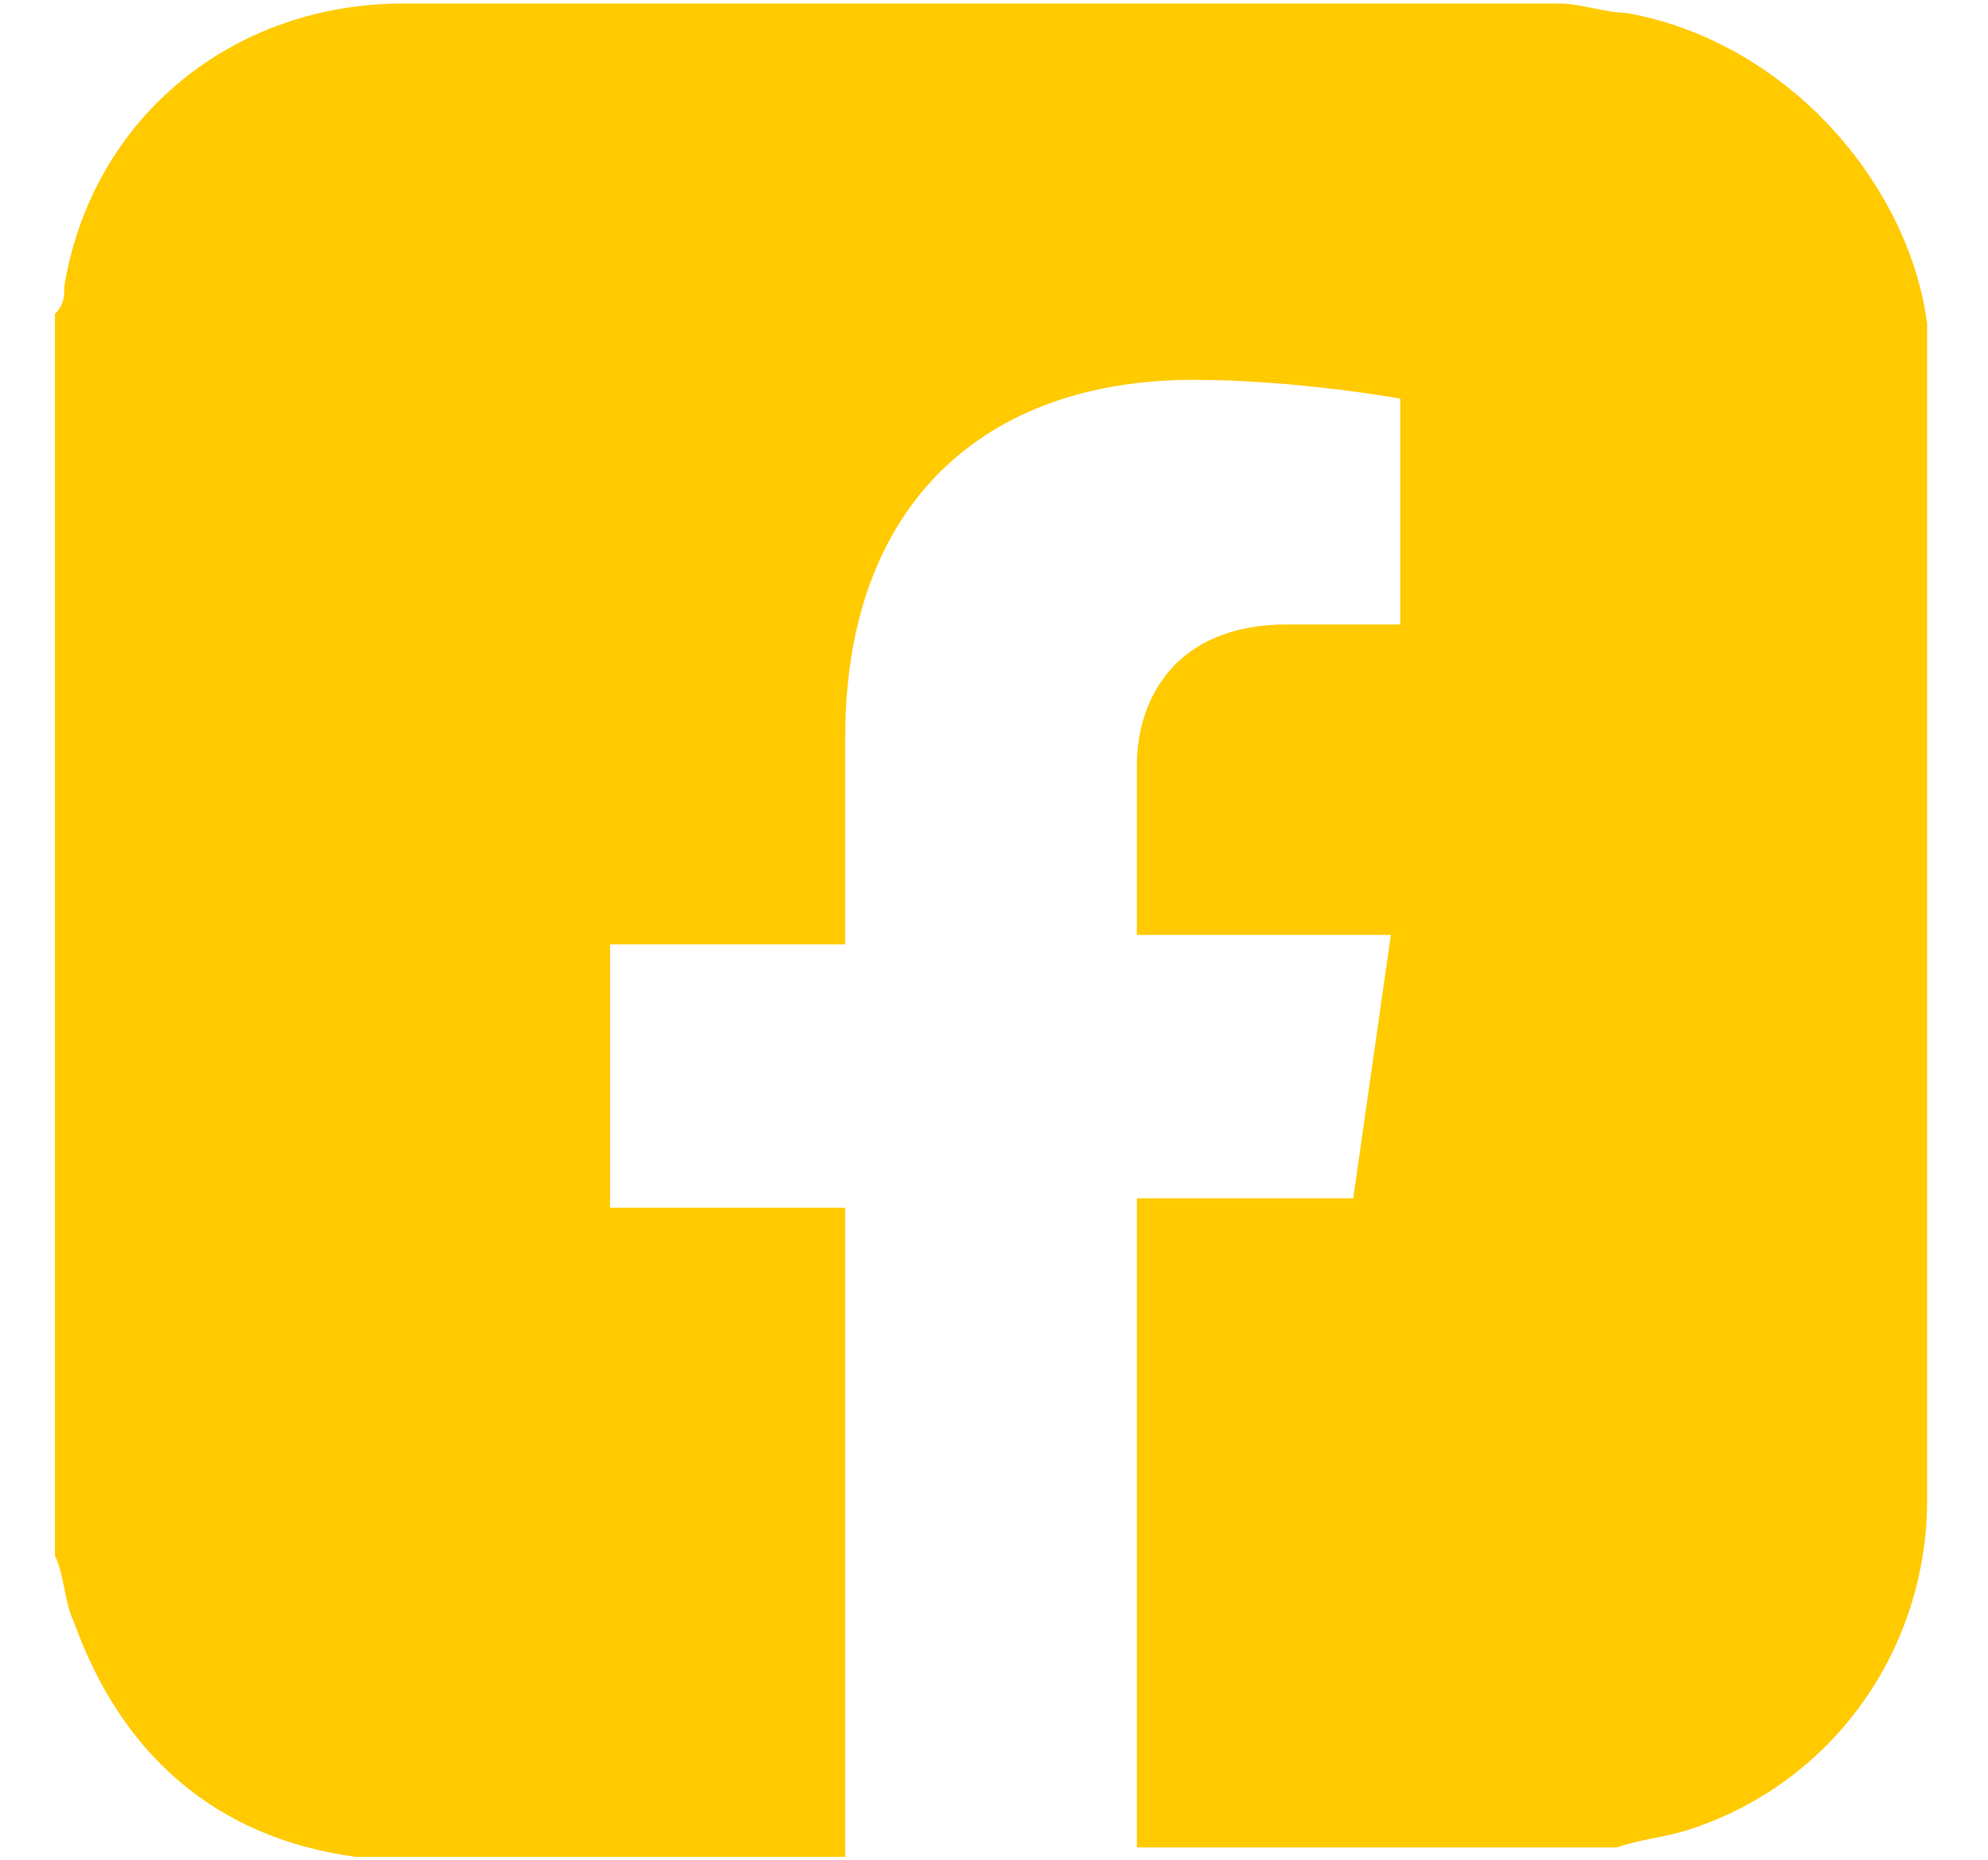
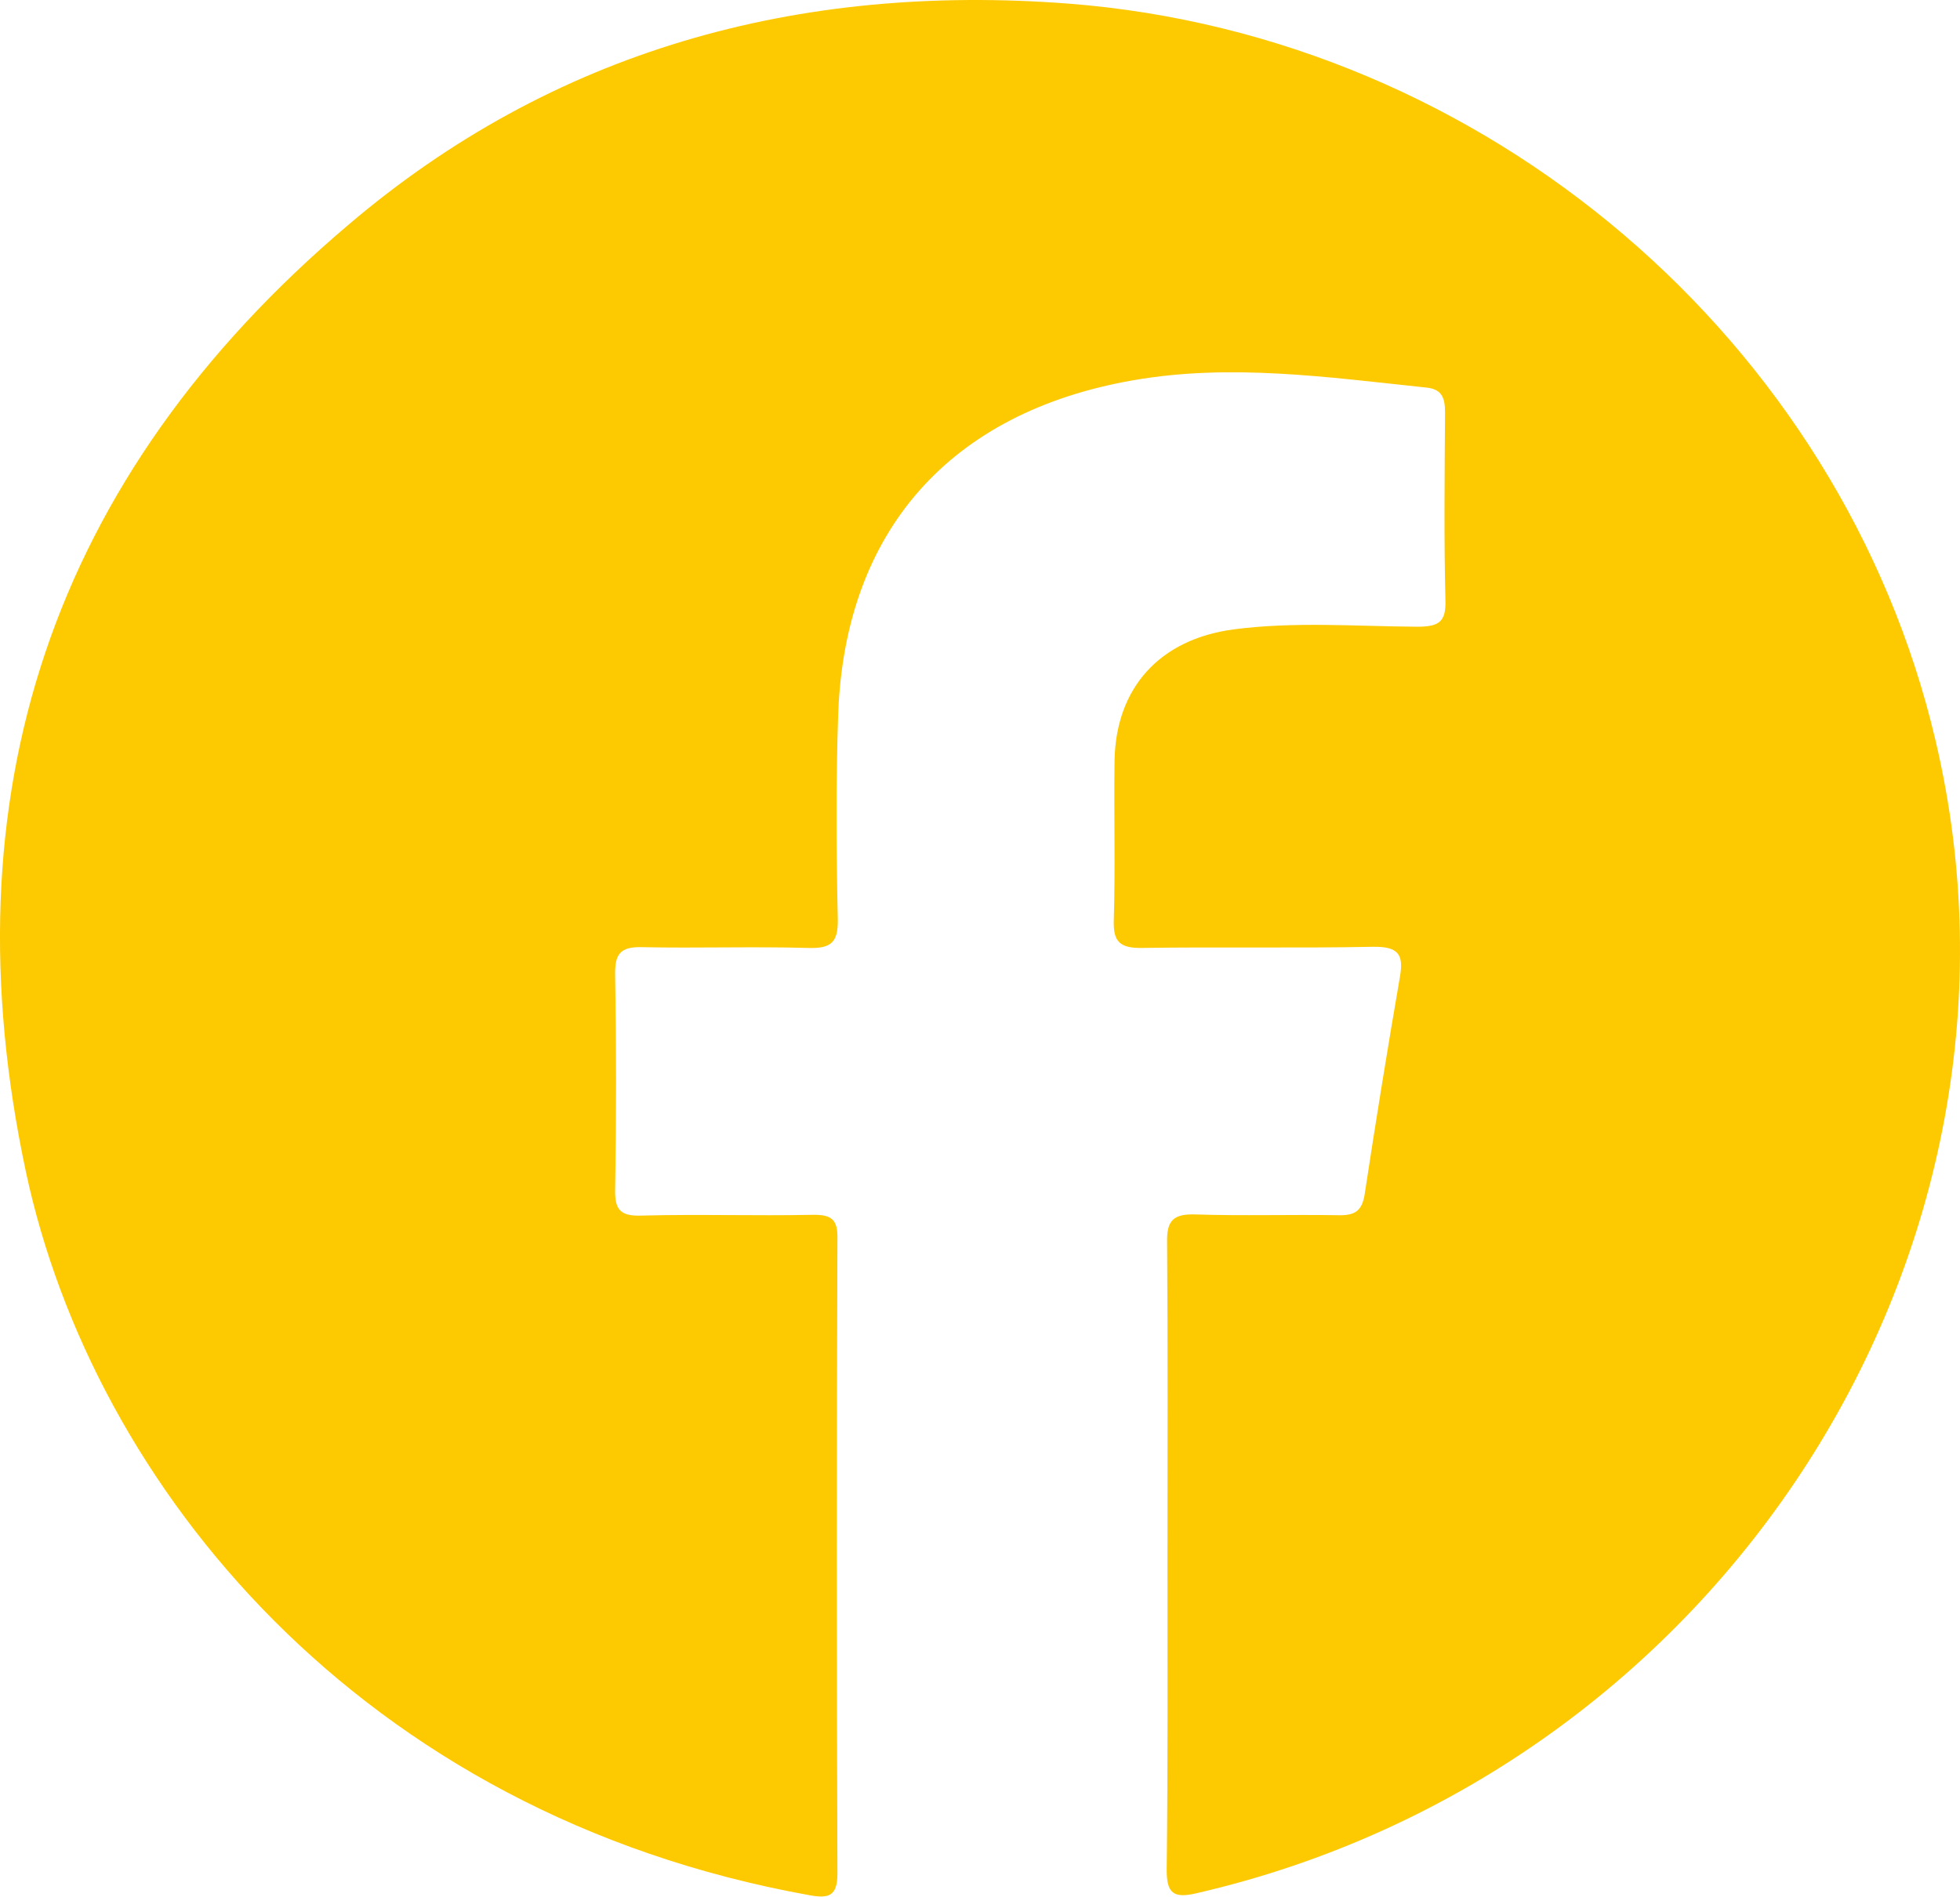
- <svg xmlns="http://www.w3.org/2000/svg" width="31" height="29" viewBox="0 0 31 29" fill="none">
-   <path fill-rule="evenodd" clip-rule="evenodd" d="M25.356 0.201C25.063 0.201 24.623 0.055 24.329 0.055C18.315 0.055 12.3 0.055 6.285 0.055C3.645 0.055 1.444 1.815 1.004 4.456C1.004 4.603 1.004 4.749 0.857 4.896V24.26C1.004 24.554 1.004 24.994 1.151 25.287C1.884 27.341 3.351 28.661 5.552 28.955H5.699H13.18V18.832H9.513V14.725H13.18V11.497C13.18 7.83 15.381 5.923 18.608 5.923C20.222 5.923 21.836 6.216 21.836 6.216V9.737H20.075C18.315 9.737 17.728 10.911 17.728 11.938V14.578H21.689L21.102 18.686H17.728V28.808H25.21C25.65 28.661 25.943 28.661 26.383 28.515C28.584 27.781 30.051 25.727 30.051 23.38C30.051 20.446 30.051 17.512 30.051 14.431V14.285C30.051 11.204 30.051 8.123 30.051 5.043C29.757 2.842 27.85 0.642 25.356 0.201Z" fill="#FFCA00" />
+ <svg xmlns="http://www.w3.org/2000/svg" width="31" height="30" viewBox="0 0 31 30" fill="none">
+   <path d="M18.465 24.64C18.465 22.977 18.472 21.307 18.459 19.643C18.453 19.301 18.565 19.199 18.912 19.211C19.662 19.235 20.412 19.211 21.163 19.223C21.423 19.229 21.541 19.163 21.584 18.893C21.758 17.746 21.944 16.598 22.142 15.451C22.204 15.097 22.117 14.971 21.715 14.977C20.499 15.001 19.278 14.977 18.062 14.995C17.709 15.001 17.604 14.893 17.616 14.556C17.641 13.716 17.616 12.875 17.628 12.034C17.647 10.887 18.335 10.112 19.513 9.956C20.474 9.83 21.448 9.908 22.415 9.914C22.762 9.914 22.874 9.836 22.861 9.487C22.837 8.502 22.849 7.517 22.855 6.526C22.855 6.298 22.812 6.154 22.552 6.13C21.008 5.968 19.464 5.745 17.92 6.016C15.024 6.52 13.363 8.4 13.257 11.295C13.22 12.376 13.226 13.463 13.251 14.544C13.257 14.923 13.133 15.007 12.767 14.995C11.899 14.971 11.031 15.001 10.163 14.983C9.797 14.971 9.723 15.103 9.729 15.427C9.748 16.556 9.748 17.692 9.729 18.821C9.723 19.133 9.81 19.241 10.145 19.229C11.044 19.205 11.949 19.235 12.848 19.217C13.152 19.211 13.251 19.289 13.245 19.595C13.232 22.941 13.232 26.286 13.245 29.637C13.245 29.998 13.102 30.034 12.805 29.98C5.687 28.701 1.47 23.493 0.41 18.538C-0.855 12.604 0.795 7.553 5.507 3.559C8.743 0.803 12.606 -0.273 16.909 0.058C23.513 0.574 29.13 5.403 30.612 11.71C32.515 19.764 27.227 28.04 18.918 29.95C18.558 30.034 18.453 29.944 18.453 29.584C18.472 27.938 18.465 26.286 18.465 24.64Z" fill="#FDC901" />
</svg>
